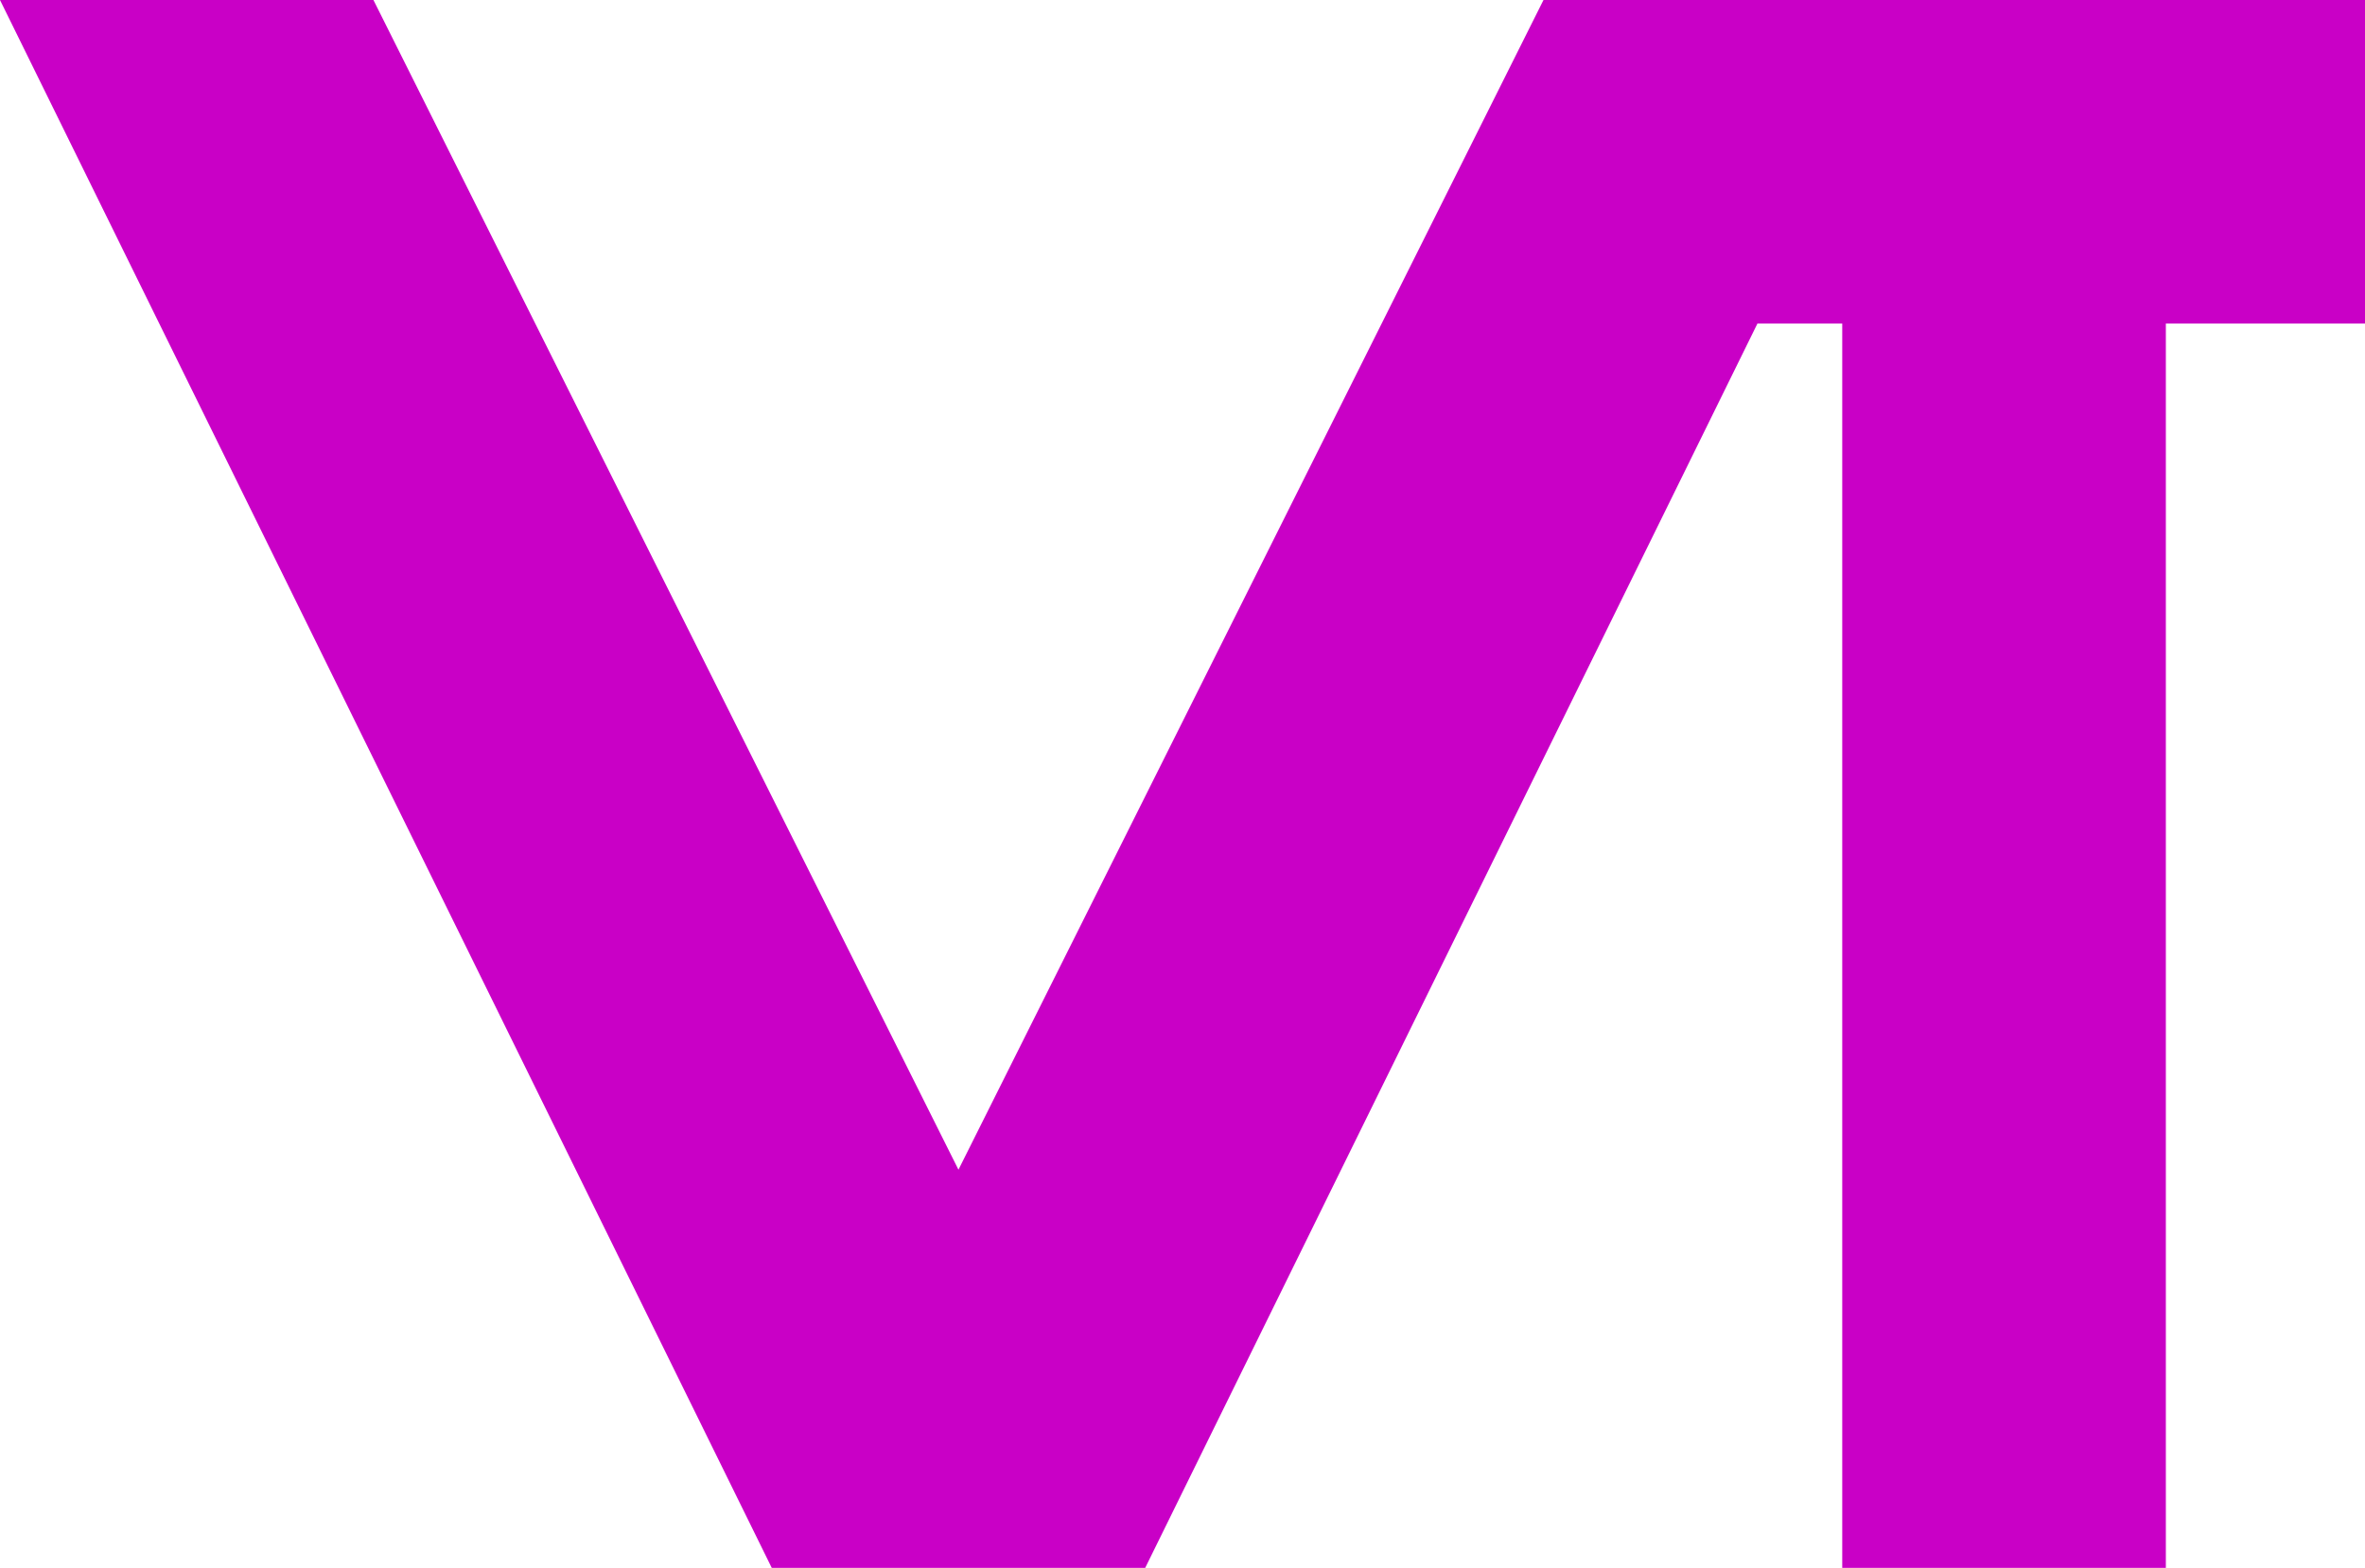
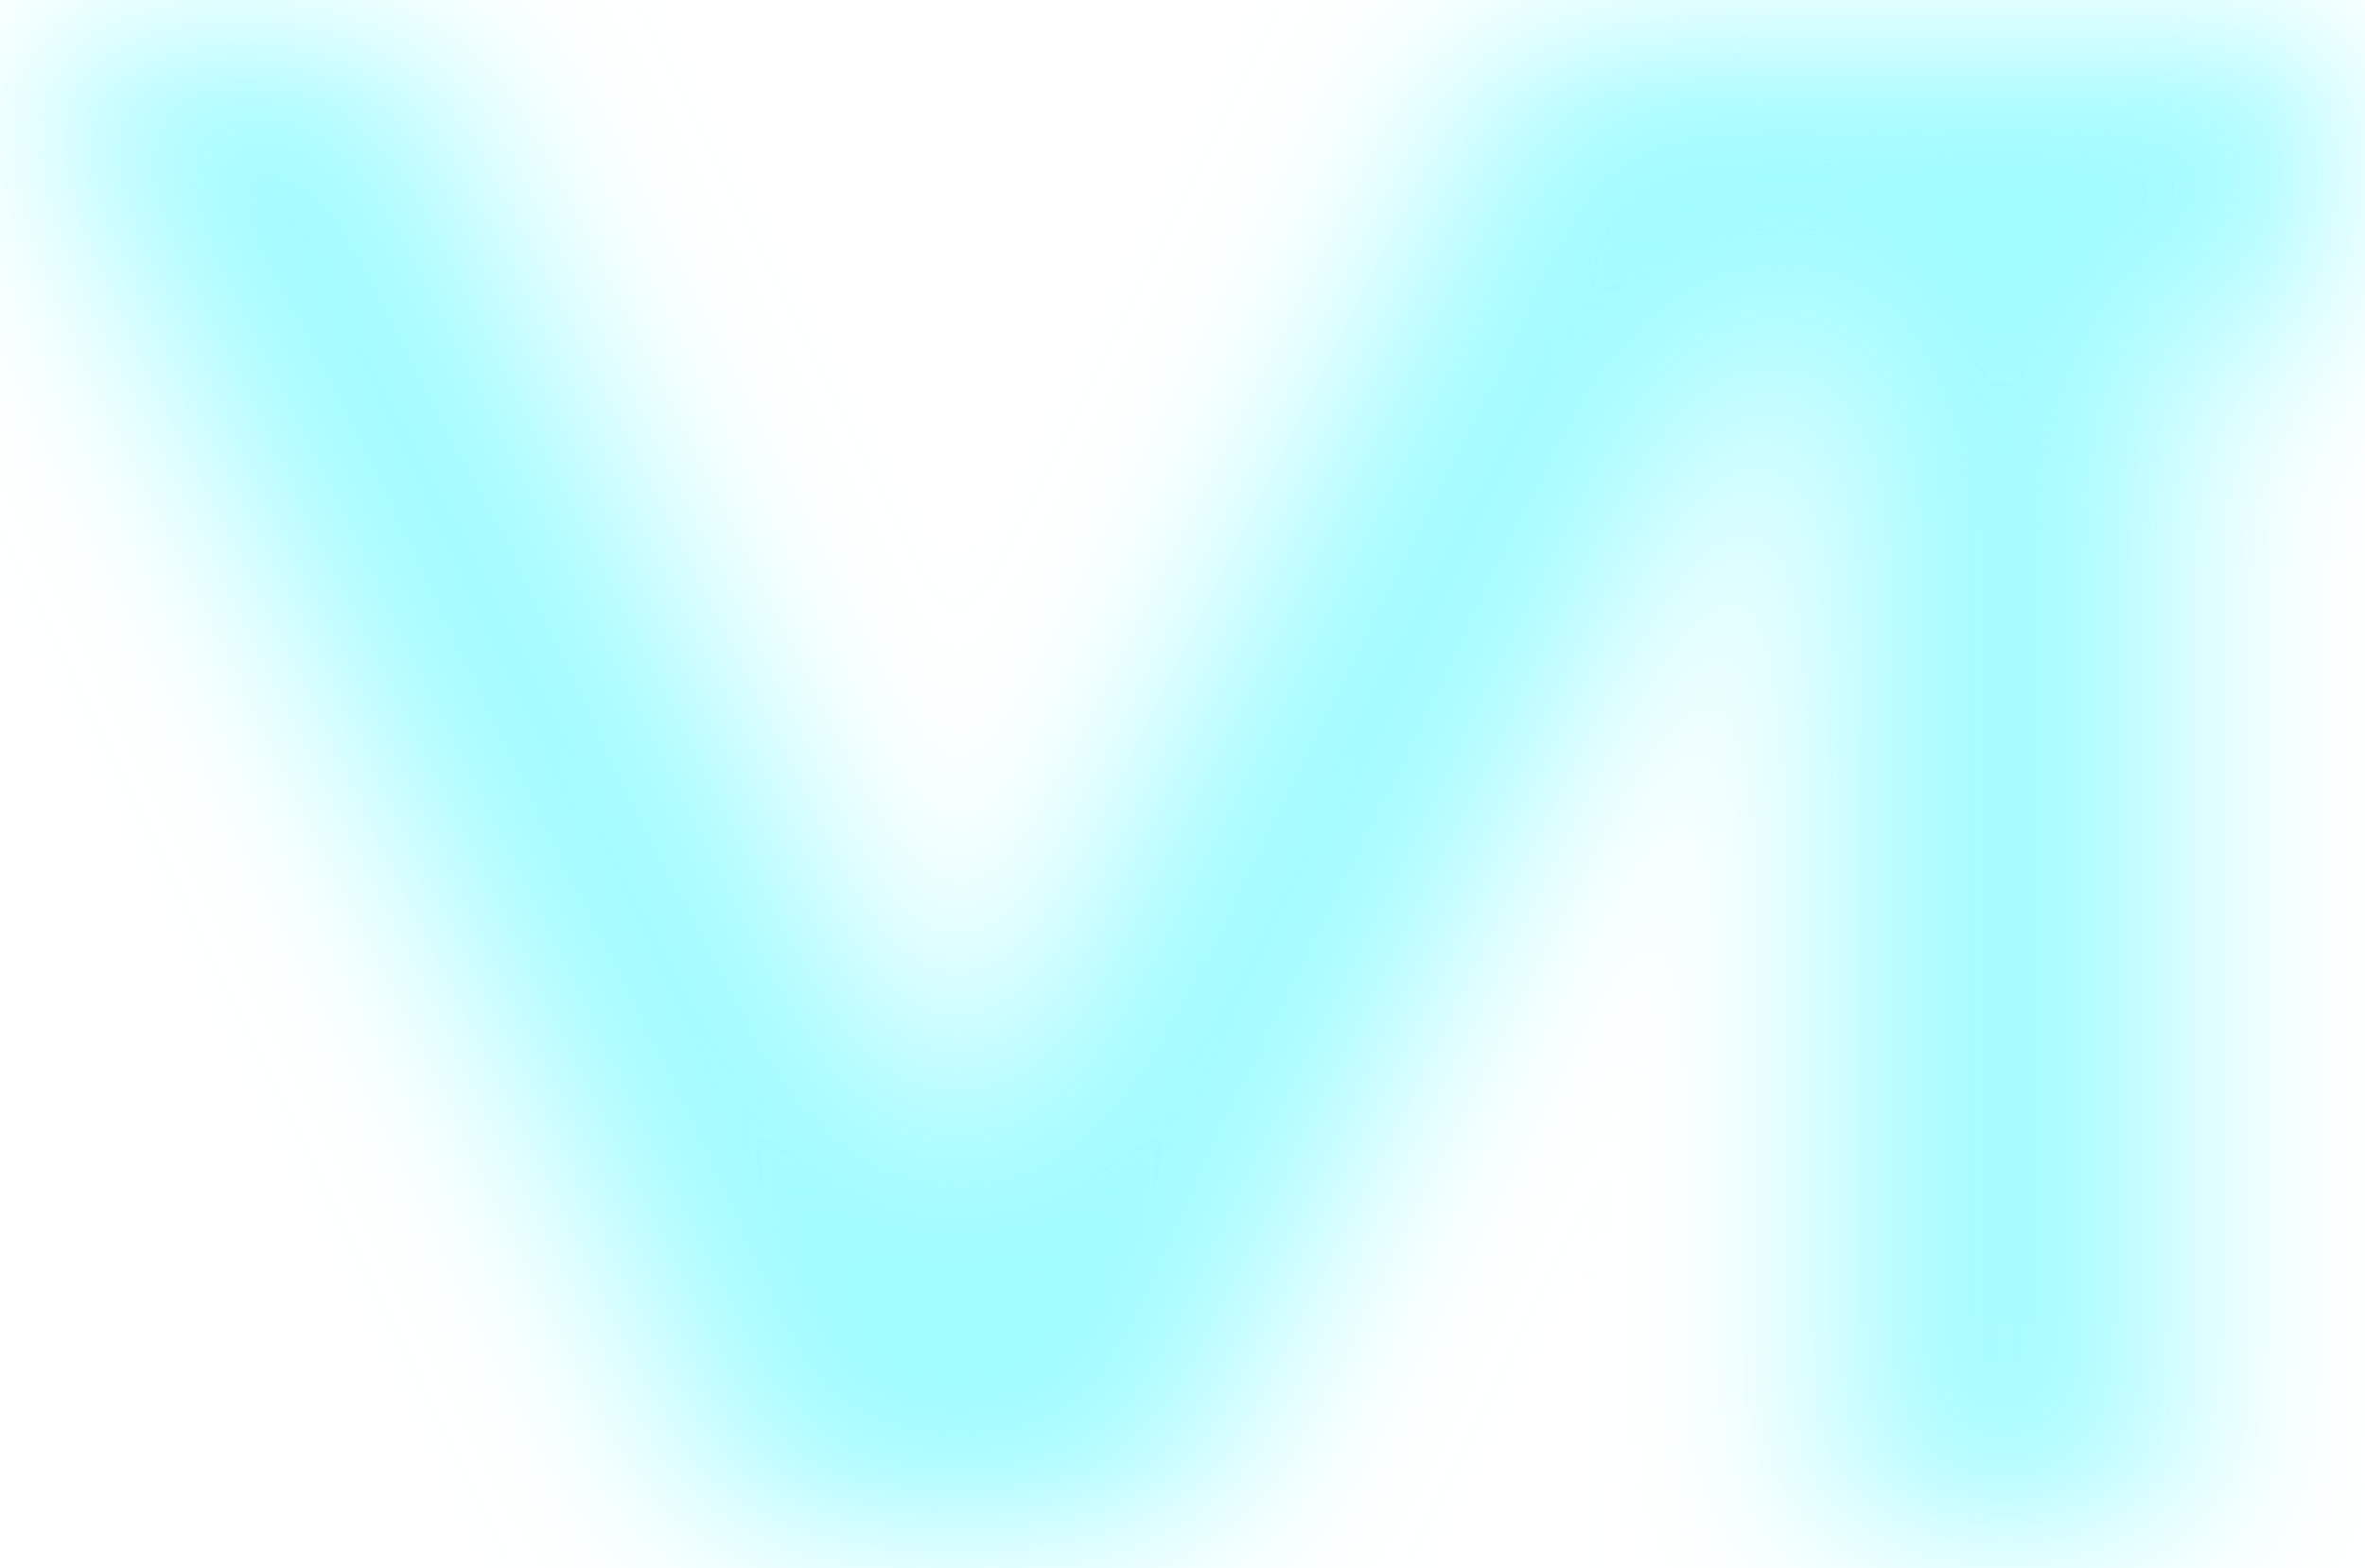
<svg xmlns="http://www.w3.org/2000/svg" id="svg2831" height="150" width="226.191" version="1.0">
  <defs id="defs2833" />
  <g id="layer1" transform="translate(-248.4529,1941.209)">
-     <path style="fill:#c900c6;fill-opacity:1;stroke:none;stroke-width:6;stroke-linecap:butt;stroke-linejoin:round;stroke-miterlimit:4;stroke-dasharray:none;stroke-dashoffset:3.6;stroke-opacity:1" id="rect3534" d="m 248.453,-1941.209 73.812,150 h 35.715 l 58.557,-119.047 h 8.109 v 119.047 h 30.951 v -119.047 h 19.047 v -30.953 h -42.858 -35.712 l -55.953,111.904 -55.953,-111.904 z" />
+     <path style="     fill:#9efcff;     filter:blur(10px);     fill-opacity:1;stroke:none;stroke-width:6;stroke-linecap:butt;stroke-linejoin:round;stroke-miterlimit:4;stroke-dasharray:none;stroke-dashoffset:3.6;stroke-opacity:1" id="rect3534" d="m 248.453,-1941.209 73.812,150 h 35.715 l 58.557,-119.047 h 8.109 v 119.047 h 30.951 v -119.047 h 19.047 v -30.953 h -42.858 -35.712 l -55.953,111.904 -55.953,-111.904 z" />
  </g>
</svg>
